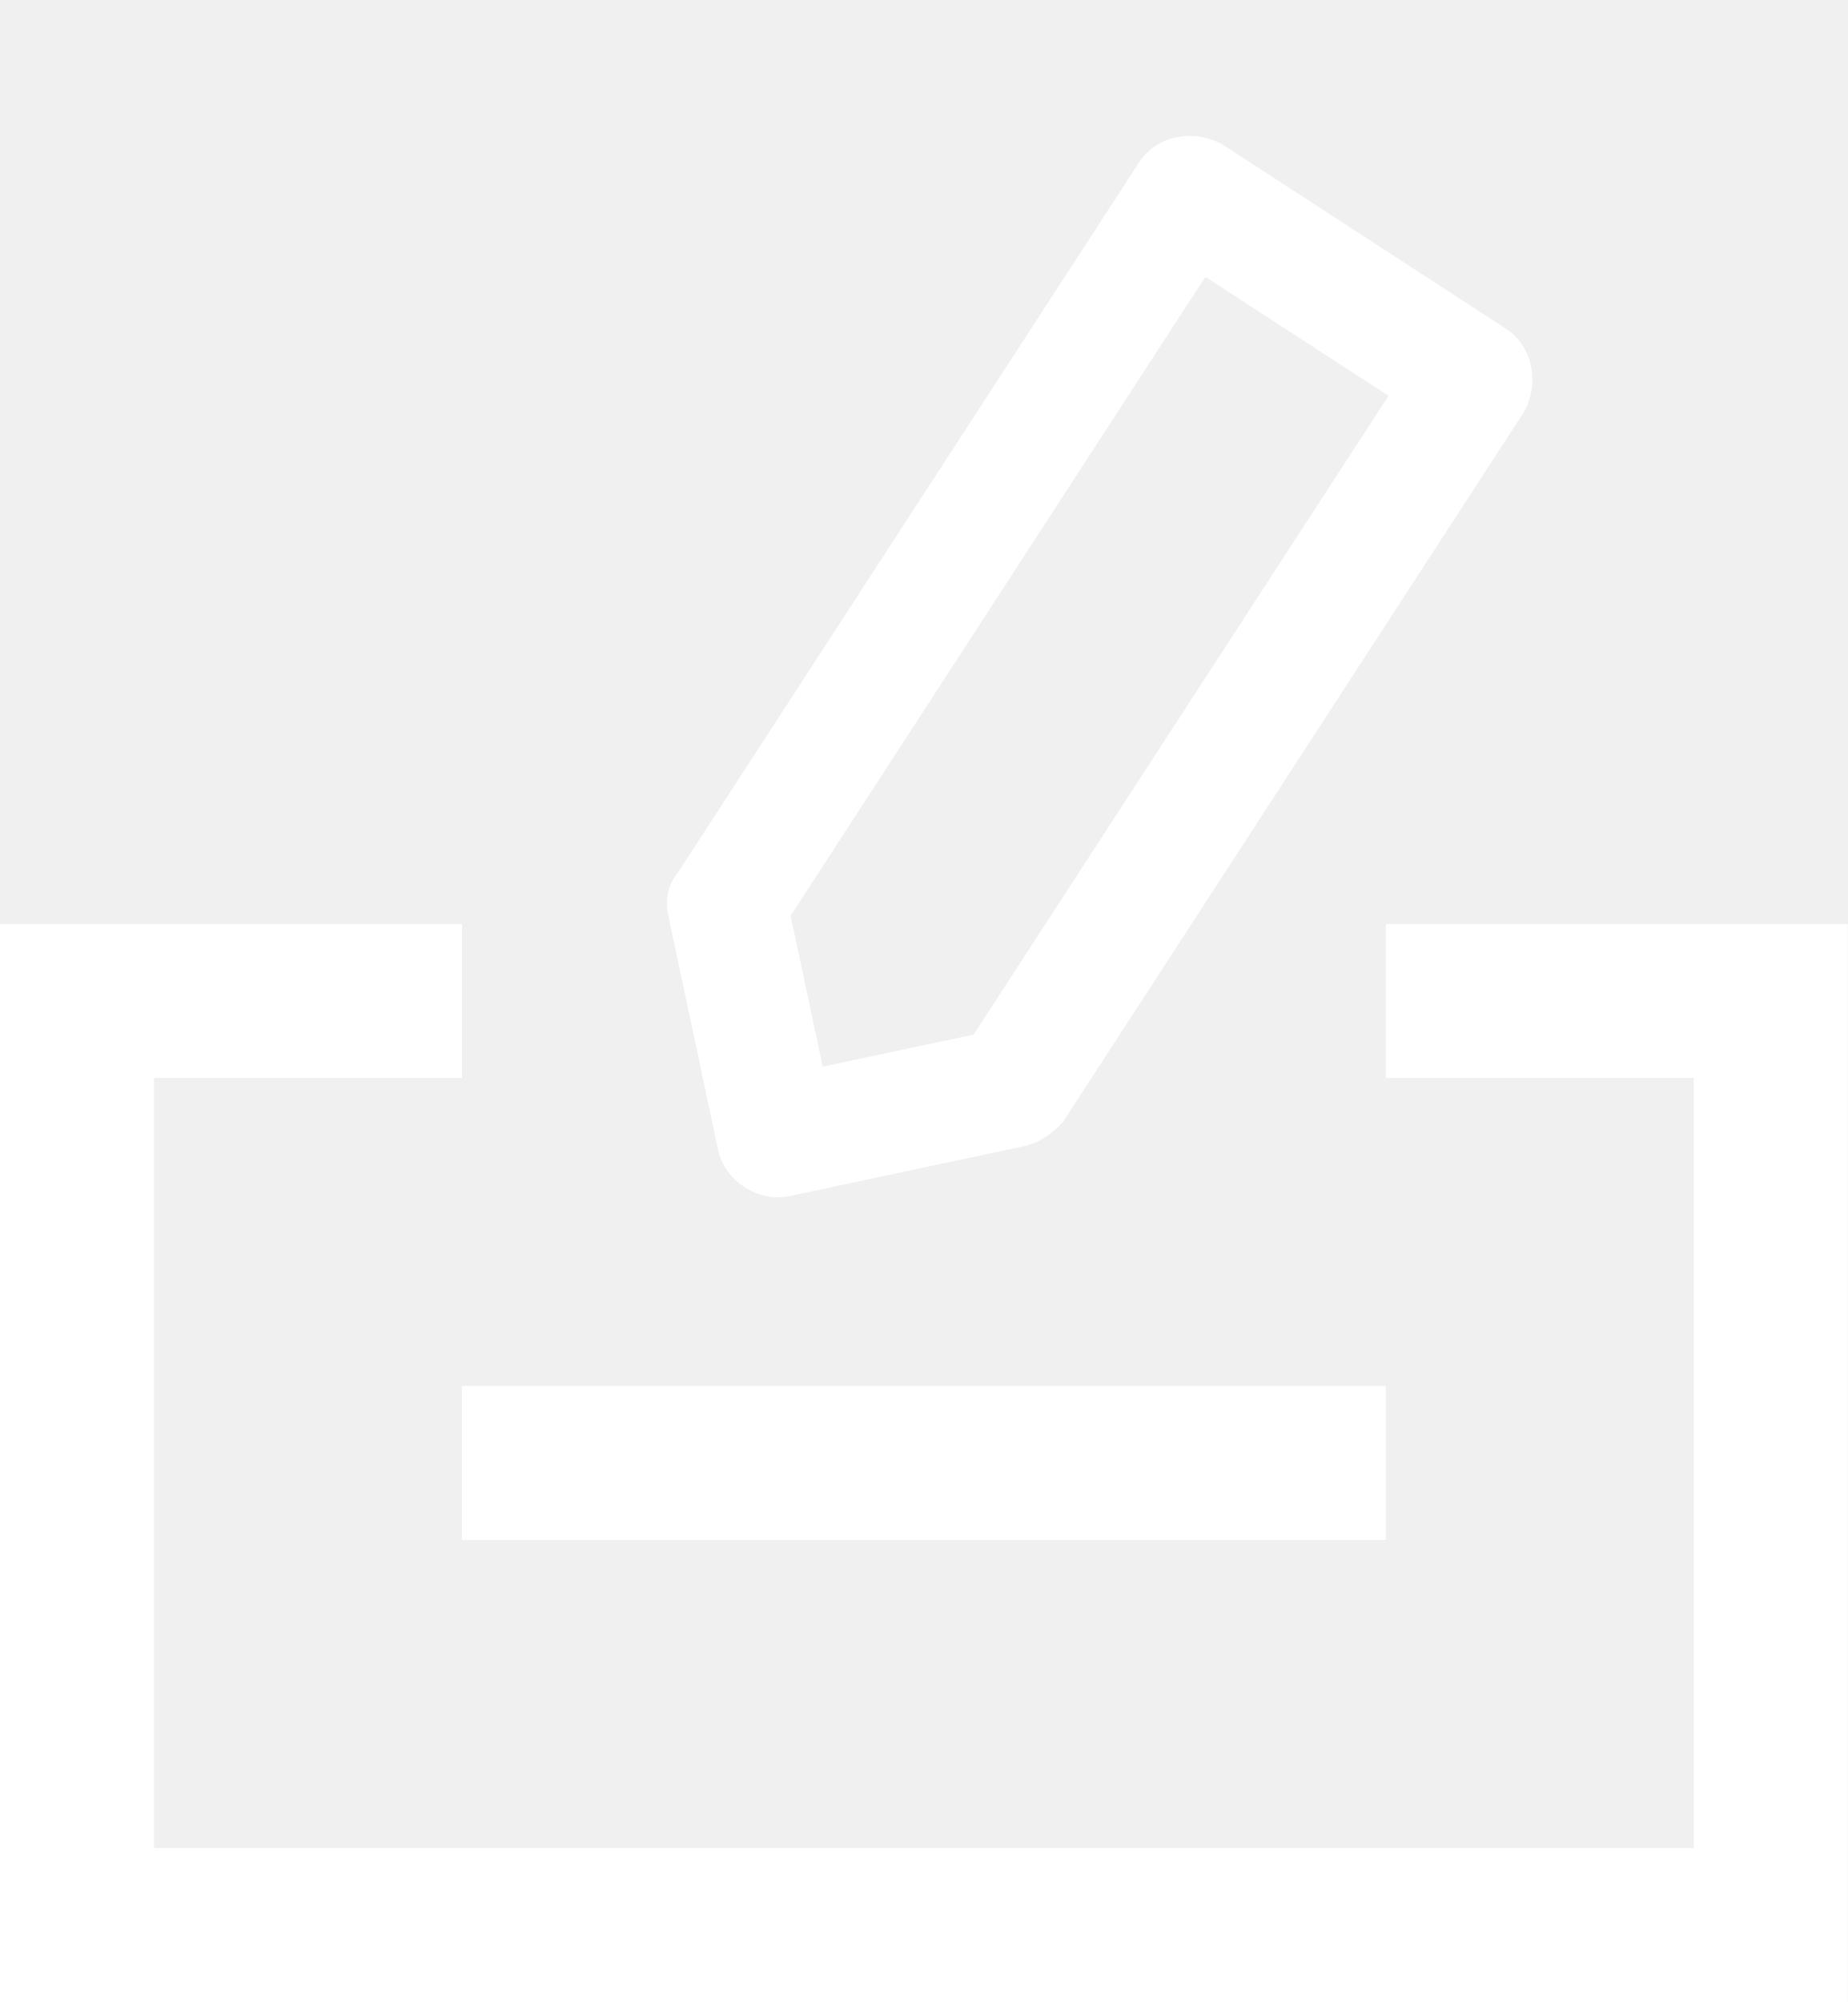
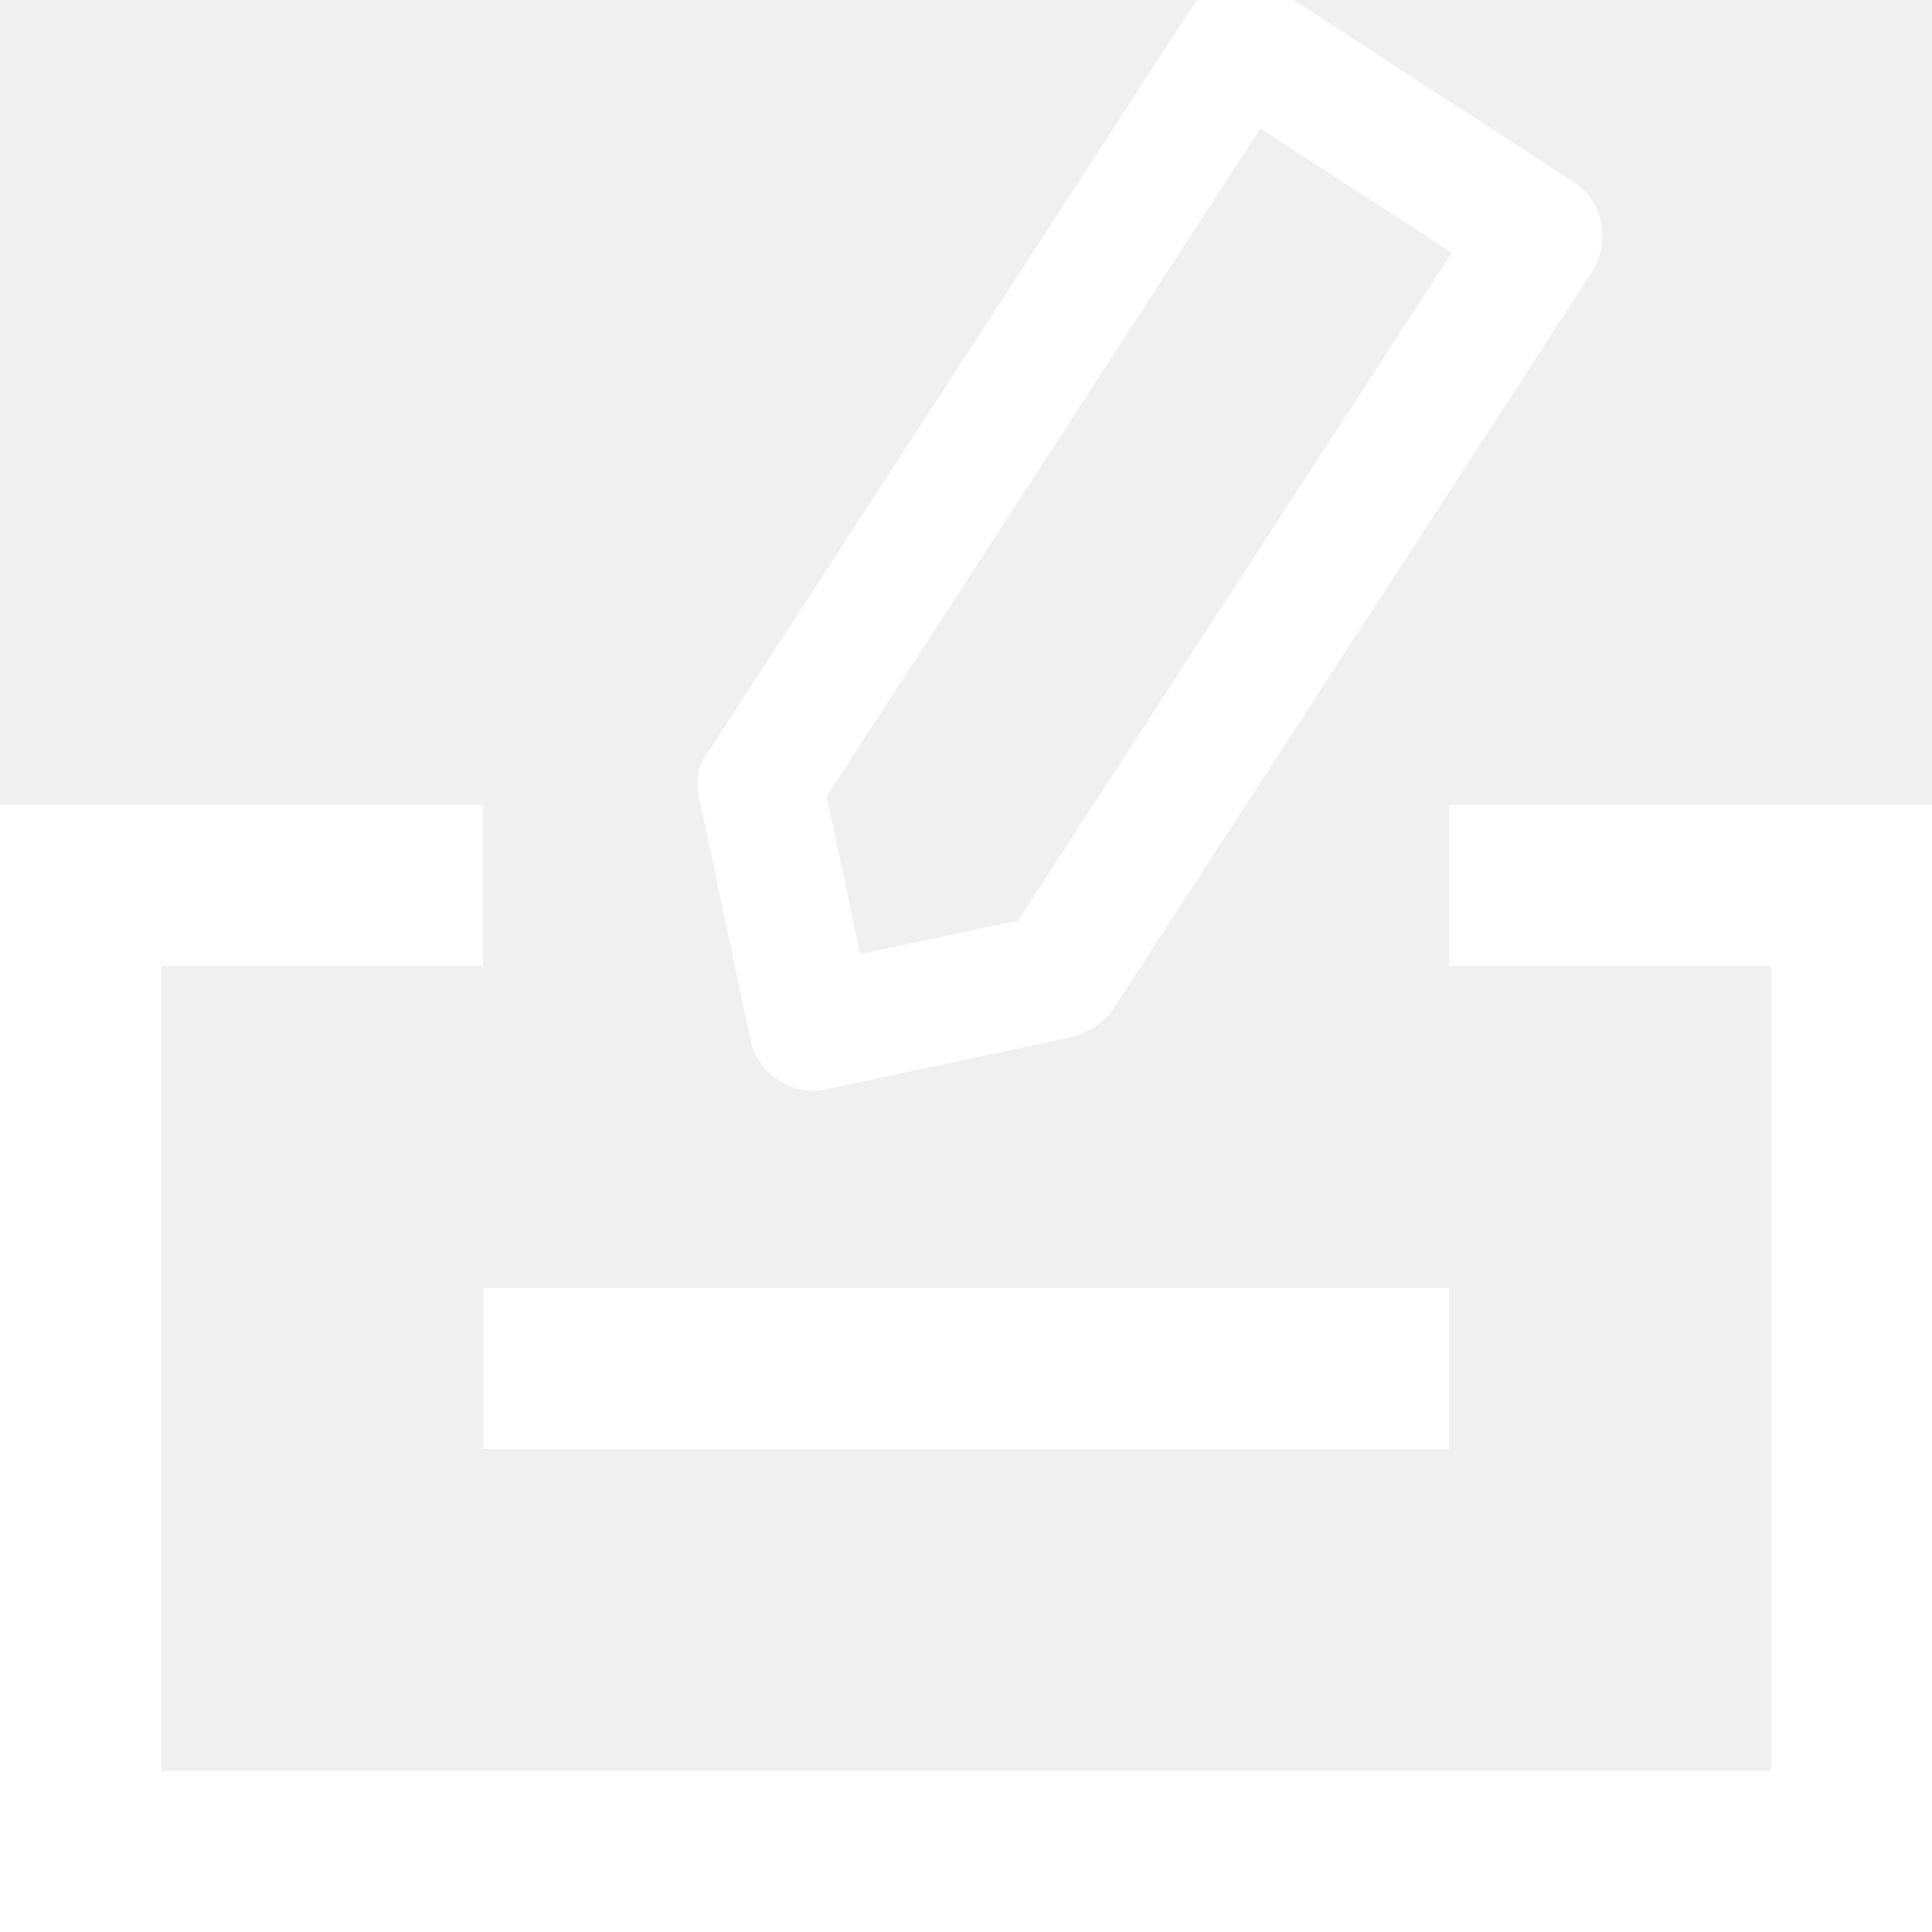
- <svg xmlns="http://www.w3.org/2000/svg" width="12px" height="13px" viewBox="0 0 12 13" version="1.1">
+ <svg xmlns="http://www.w3.org/2000/svg" width="12px" height="12px" viewBox="0 1 12 12" version="1.1">
  <defs />
  <g id="TRONLink" stroke="none" stroke-width="1" fill="none" fill-rule="evenodd">
    <g id="6.2首页-账户-方案二" transform="translate(-232, -128)" fill="#FFFFFF">
      <g id="更多" transform="translate(224, 93)">
        <g id="投票" transform="translate(8, 33)">
          <g id="8" transform="translate(0, 1)">
            <path d="M3,7 L3,8 L9,8 L9,7 L12,7 L12,14 L0,14 L0,7 L3,7 Z M1,8 L1,13 L11,13 L11,8 L1,8 Z" id="Rectangle-8" />
            <g id="1" transform="translate(6.935492, 5.009641) rotate(-17) translate(-6.935492, -5.009641) translate(2.935492, 1.009641)" fill-rule="nonzero">
              <path d="M2.984,7.313 L1.43,7.313 C1.225,7.313 1.041,7.129 1.041,6.924 L1.041,5.37 C1.041,5.268 1.082,5.165 1.164,5.104 L5.05,1.218 C5.193,1.075 5.438,1.075 5.602,1.218 L7.156,2.773 C7.299,2.916 7.299,3.161 7.156,3.325 L3.27,7.211 C3.189,7.272 3.086,7.313 2.984,7.313 Z M1.818,6.536 L2.82,6.536 L6.318,3.039 L5.315,2.036 L1.818,5.534 L1.818,6.536 Z" id="Shape" transform="translate(4.152266, 4.211915) rotate(5) translate(-4.152266, -4.211915) " />
            </g>
            <rect id="Rectangle-11-Copy-8" x="3" y="10" width="6" height="1" />
          </g>
        </g>
      </g>
    </g>
  </g>
</svg>
